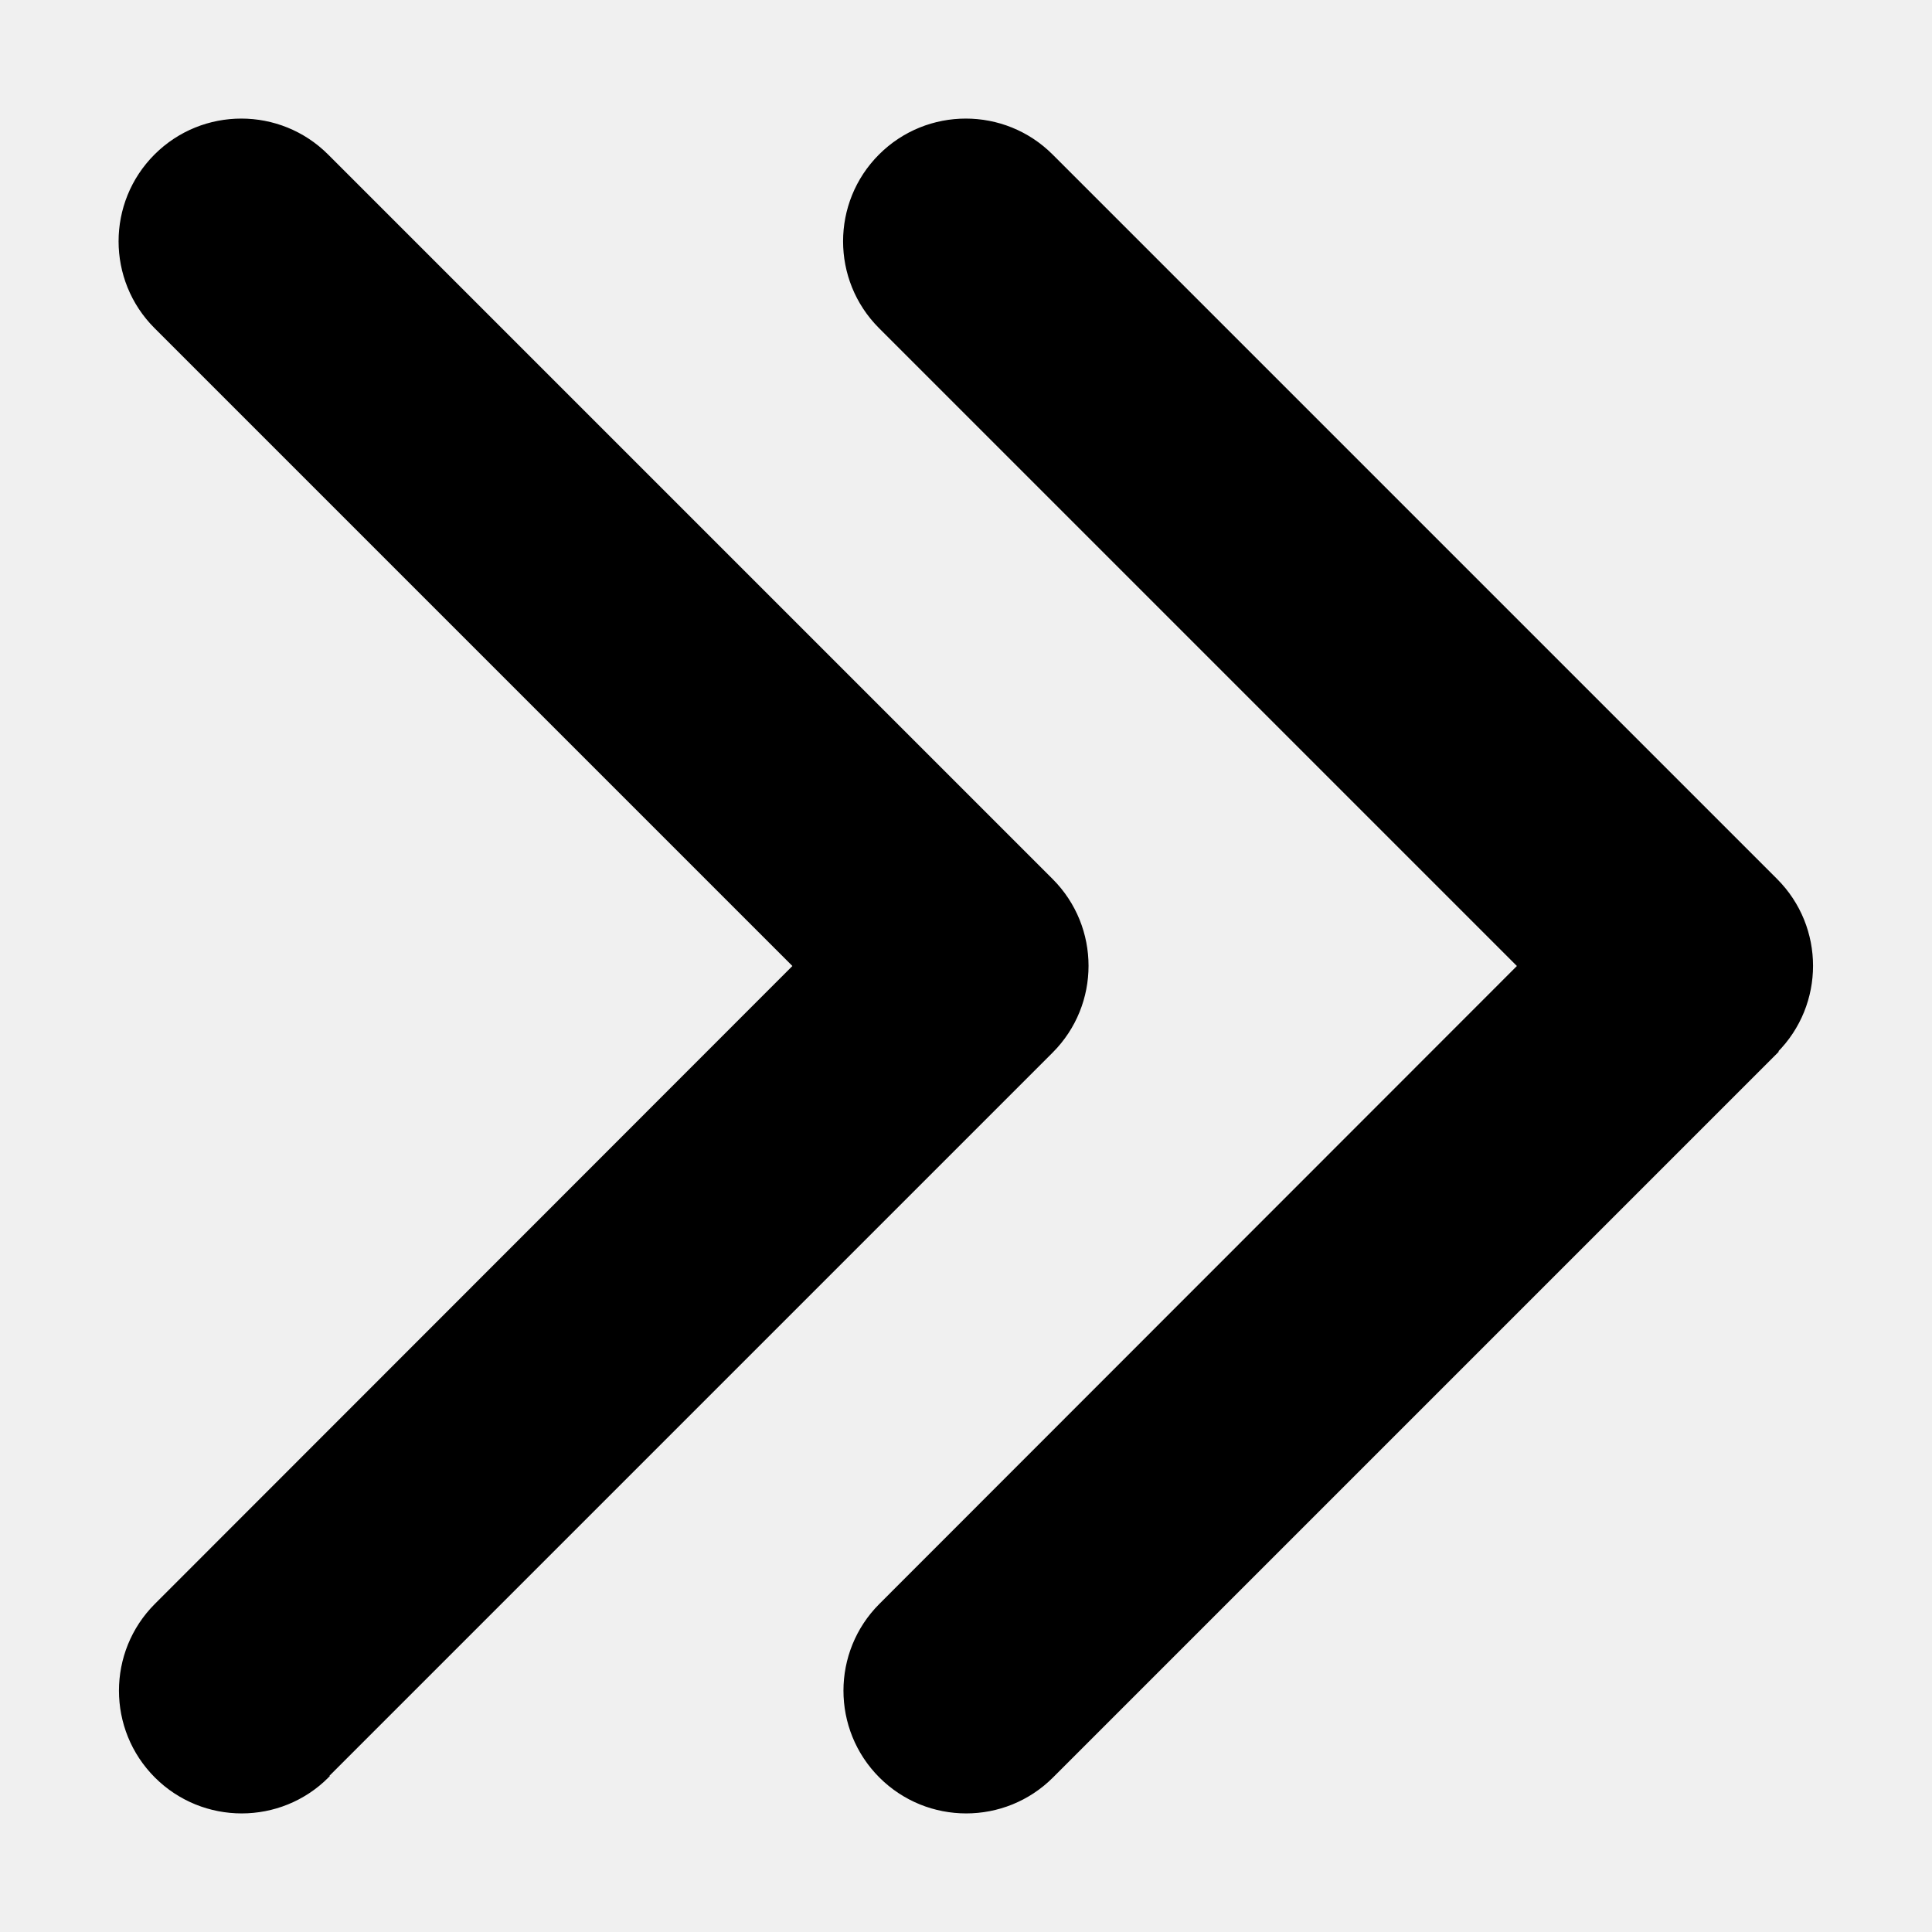
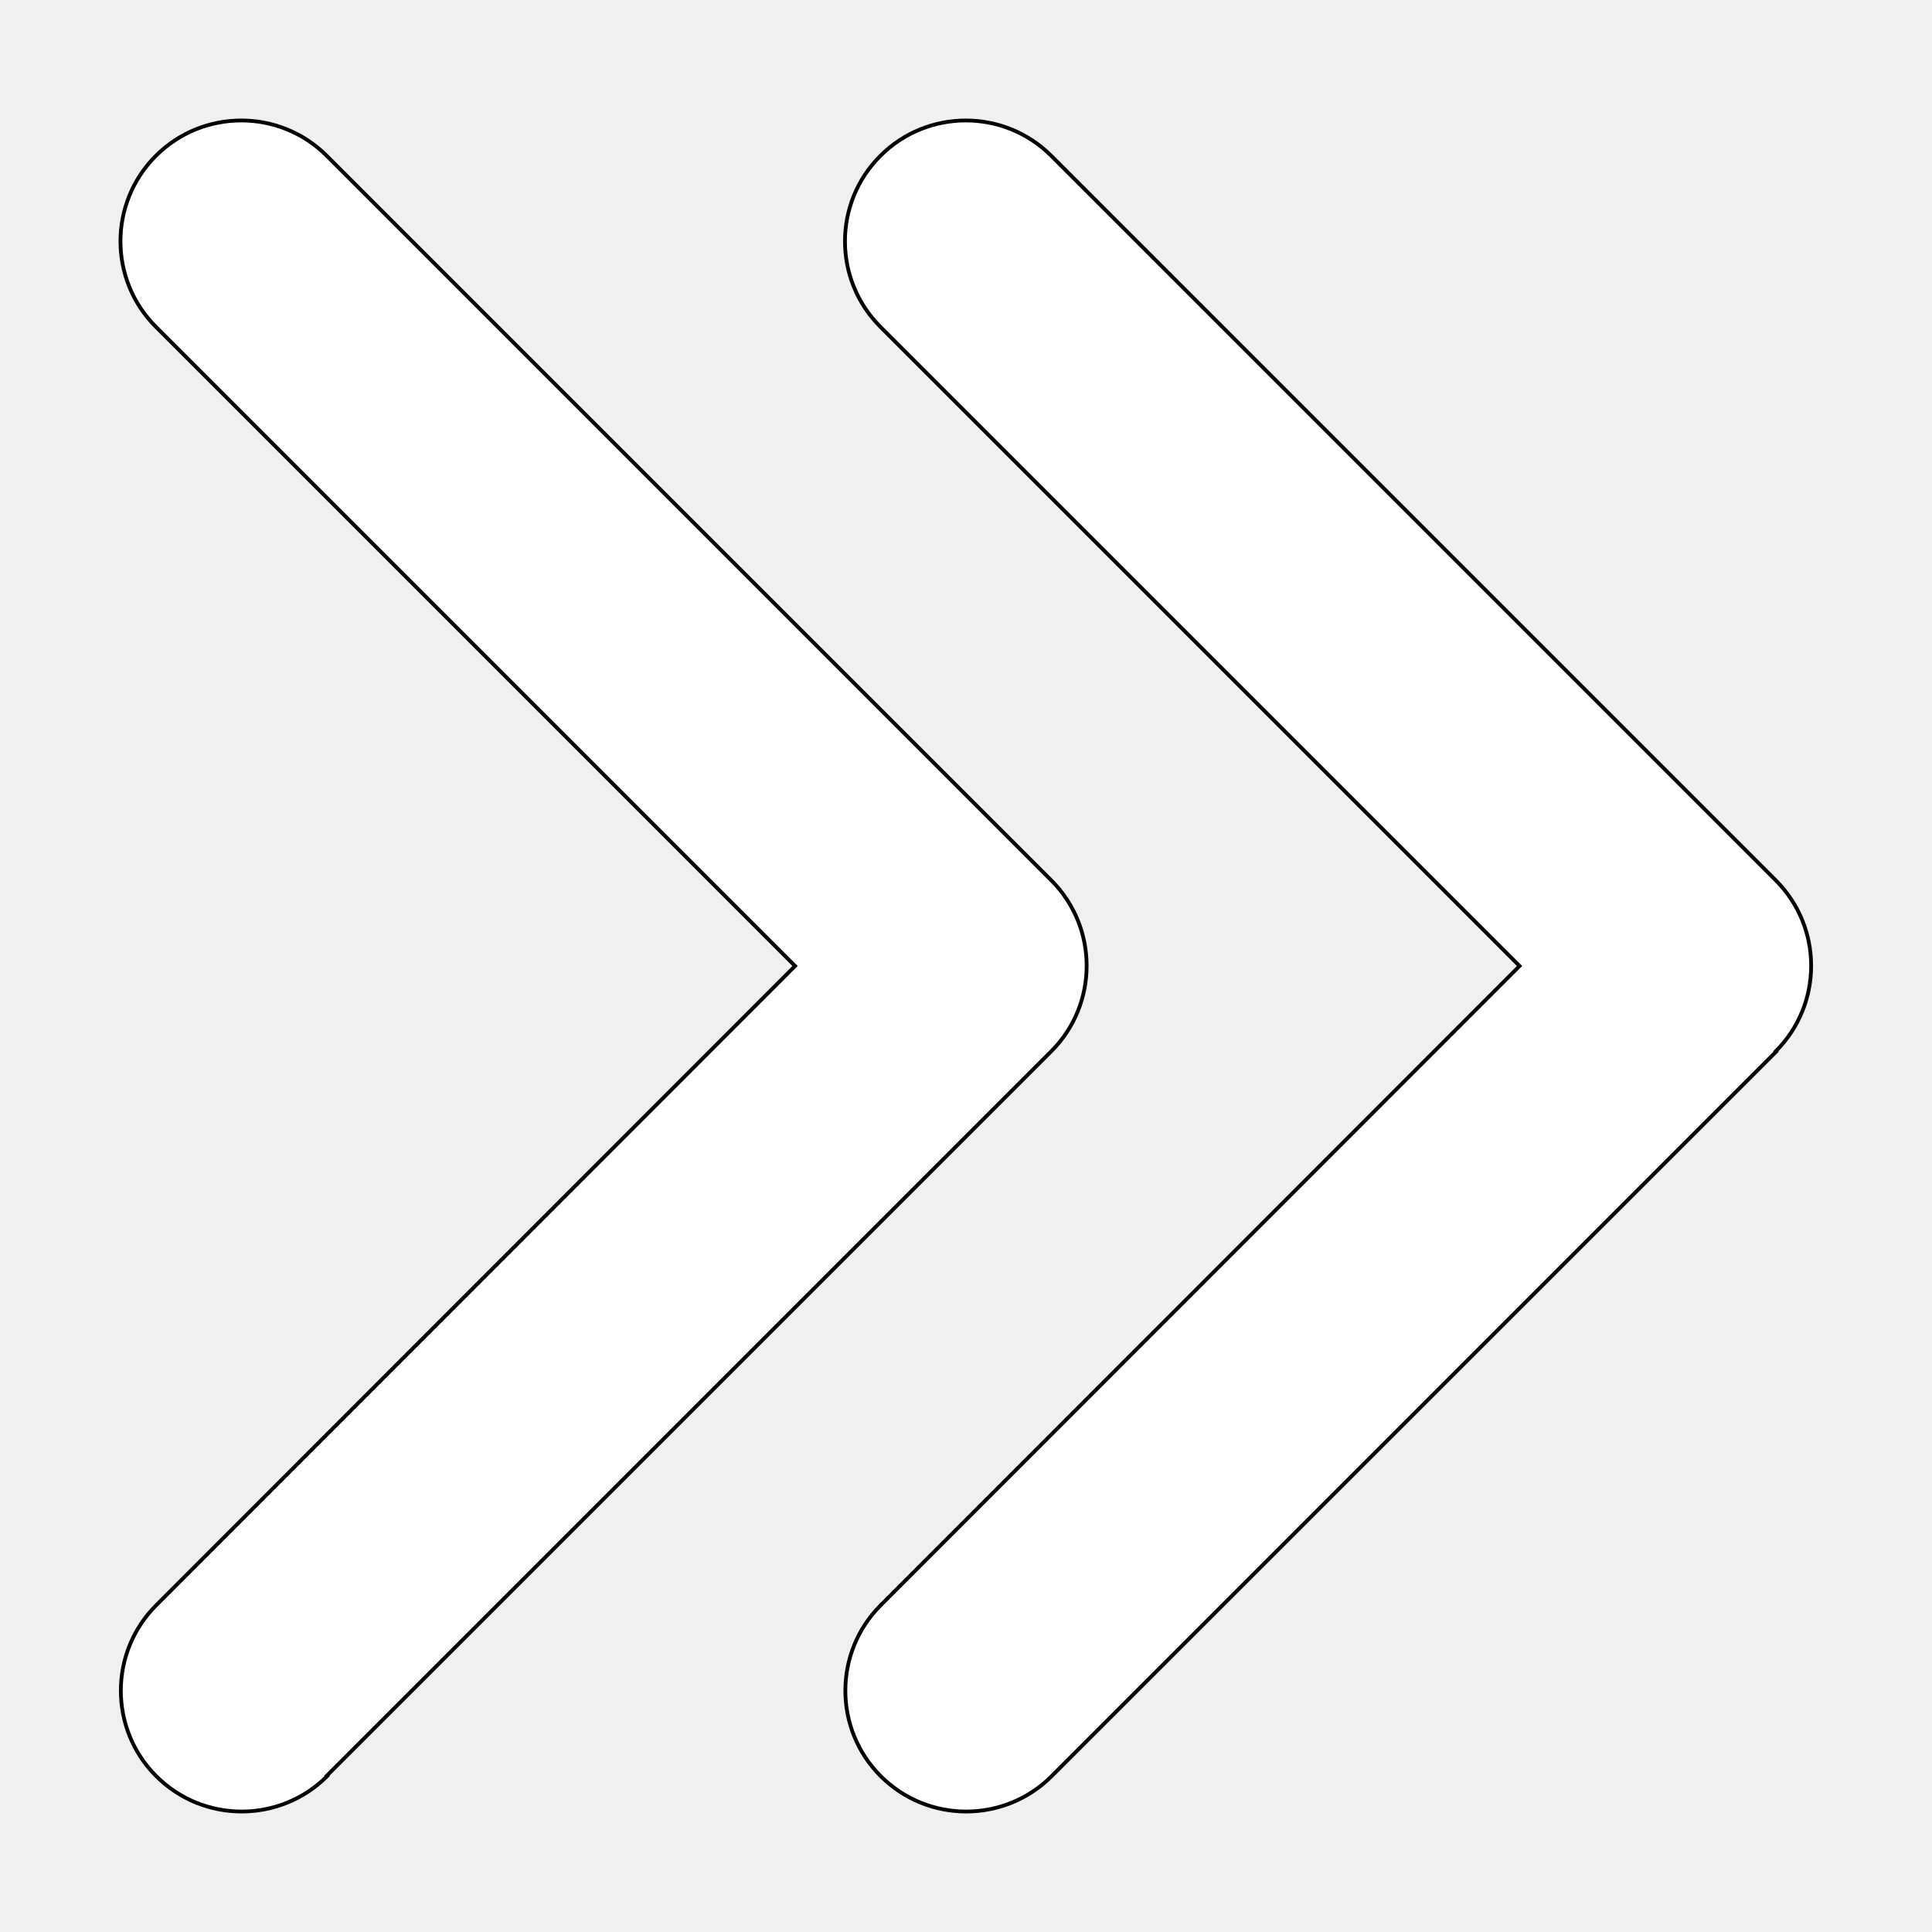
<svg xmlns="http://www.w3.org/2000/svg" aria-hidden="true" class="leading-none" stroke="currentColor" stroke-width="1" style="height:1em;width:1em" viewBox="0 0 512 512">
-   <path d="M470.6 278.6c12.5-12.5 12.5-32.8 0-45.3l-192-192c-12.5-12.5-32.8-12.5-45.3 0s-12.5 32.8 0 45.3L402.7 256 233.4 425.4c-12.5 12.5-12.5 32.8 0 45.3s32.8 12.5 45.3 0l192-192zm-384 192l192-192c12.5-12.5 12.5-32.8 0-45.3l-192-192c-12.5-12.5-32.8-12.5-45.3 0s-12.5 32.8 0 45.3L210.7 256 41.4 425.4c-12.5 12.5-12.5 32.8 0 45.3s32.8 12.5 45.3 0z" fill="currentColor" />
+   <path d="M470.6 278.6c12.5-12.5 12.5-32.8 0-45.3l-192-192c-12.5-12.5-32.8-12.5-45.3 0s-12.5 32.8 0 45.3L402.7 256 233.4 425.4c-12.5 12.5-12.5 32.8 0 45.3s32.8 12.5 45.3 0l192-192zm-384 192l192-192c12.5-12.5 12.5-32.8 0-45.3l-192-192c-12.5-12.5-32.8-12.5-45.3 0s-12.5 32.8 0 45.3L210.7 256 41.4 425.4c-12.5 12.5-12.5 32.8 0 45.3s32.8 12.5 45.3 0z" fill="white" />
</svg>
